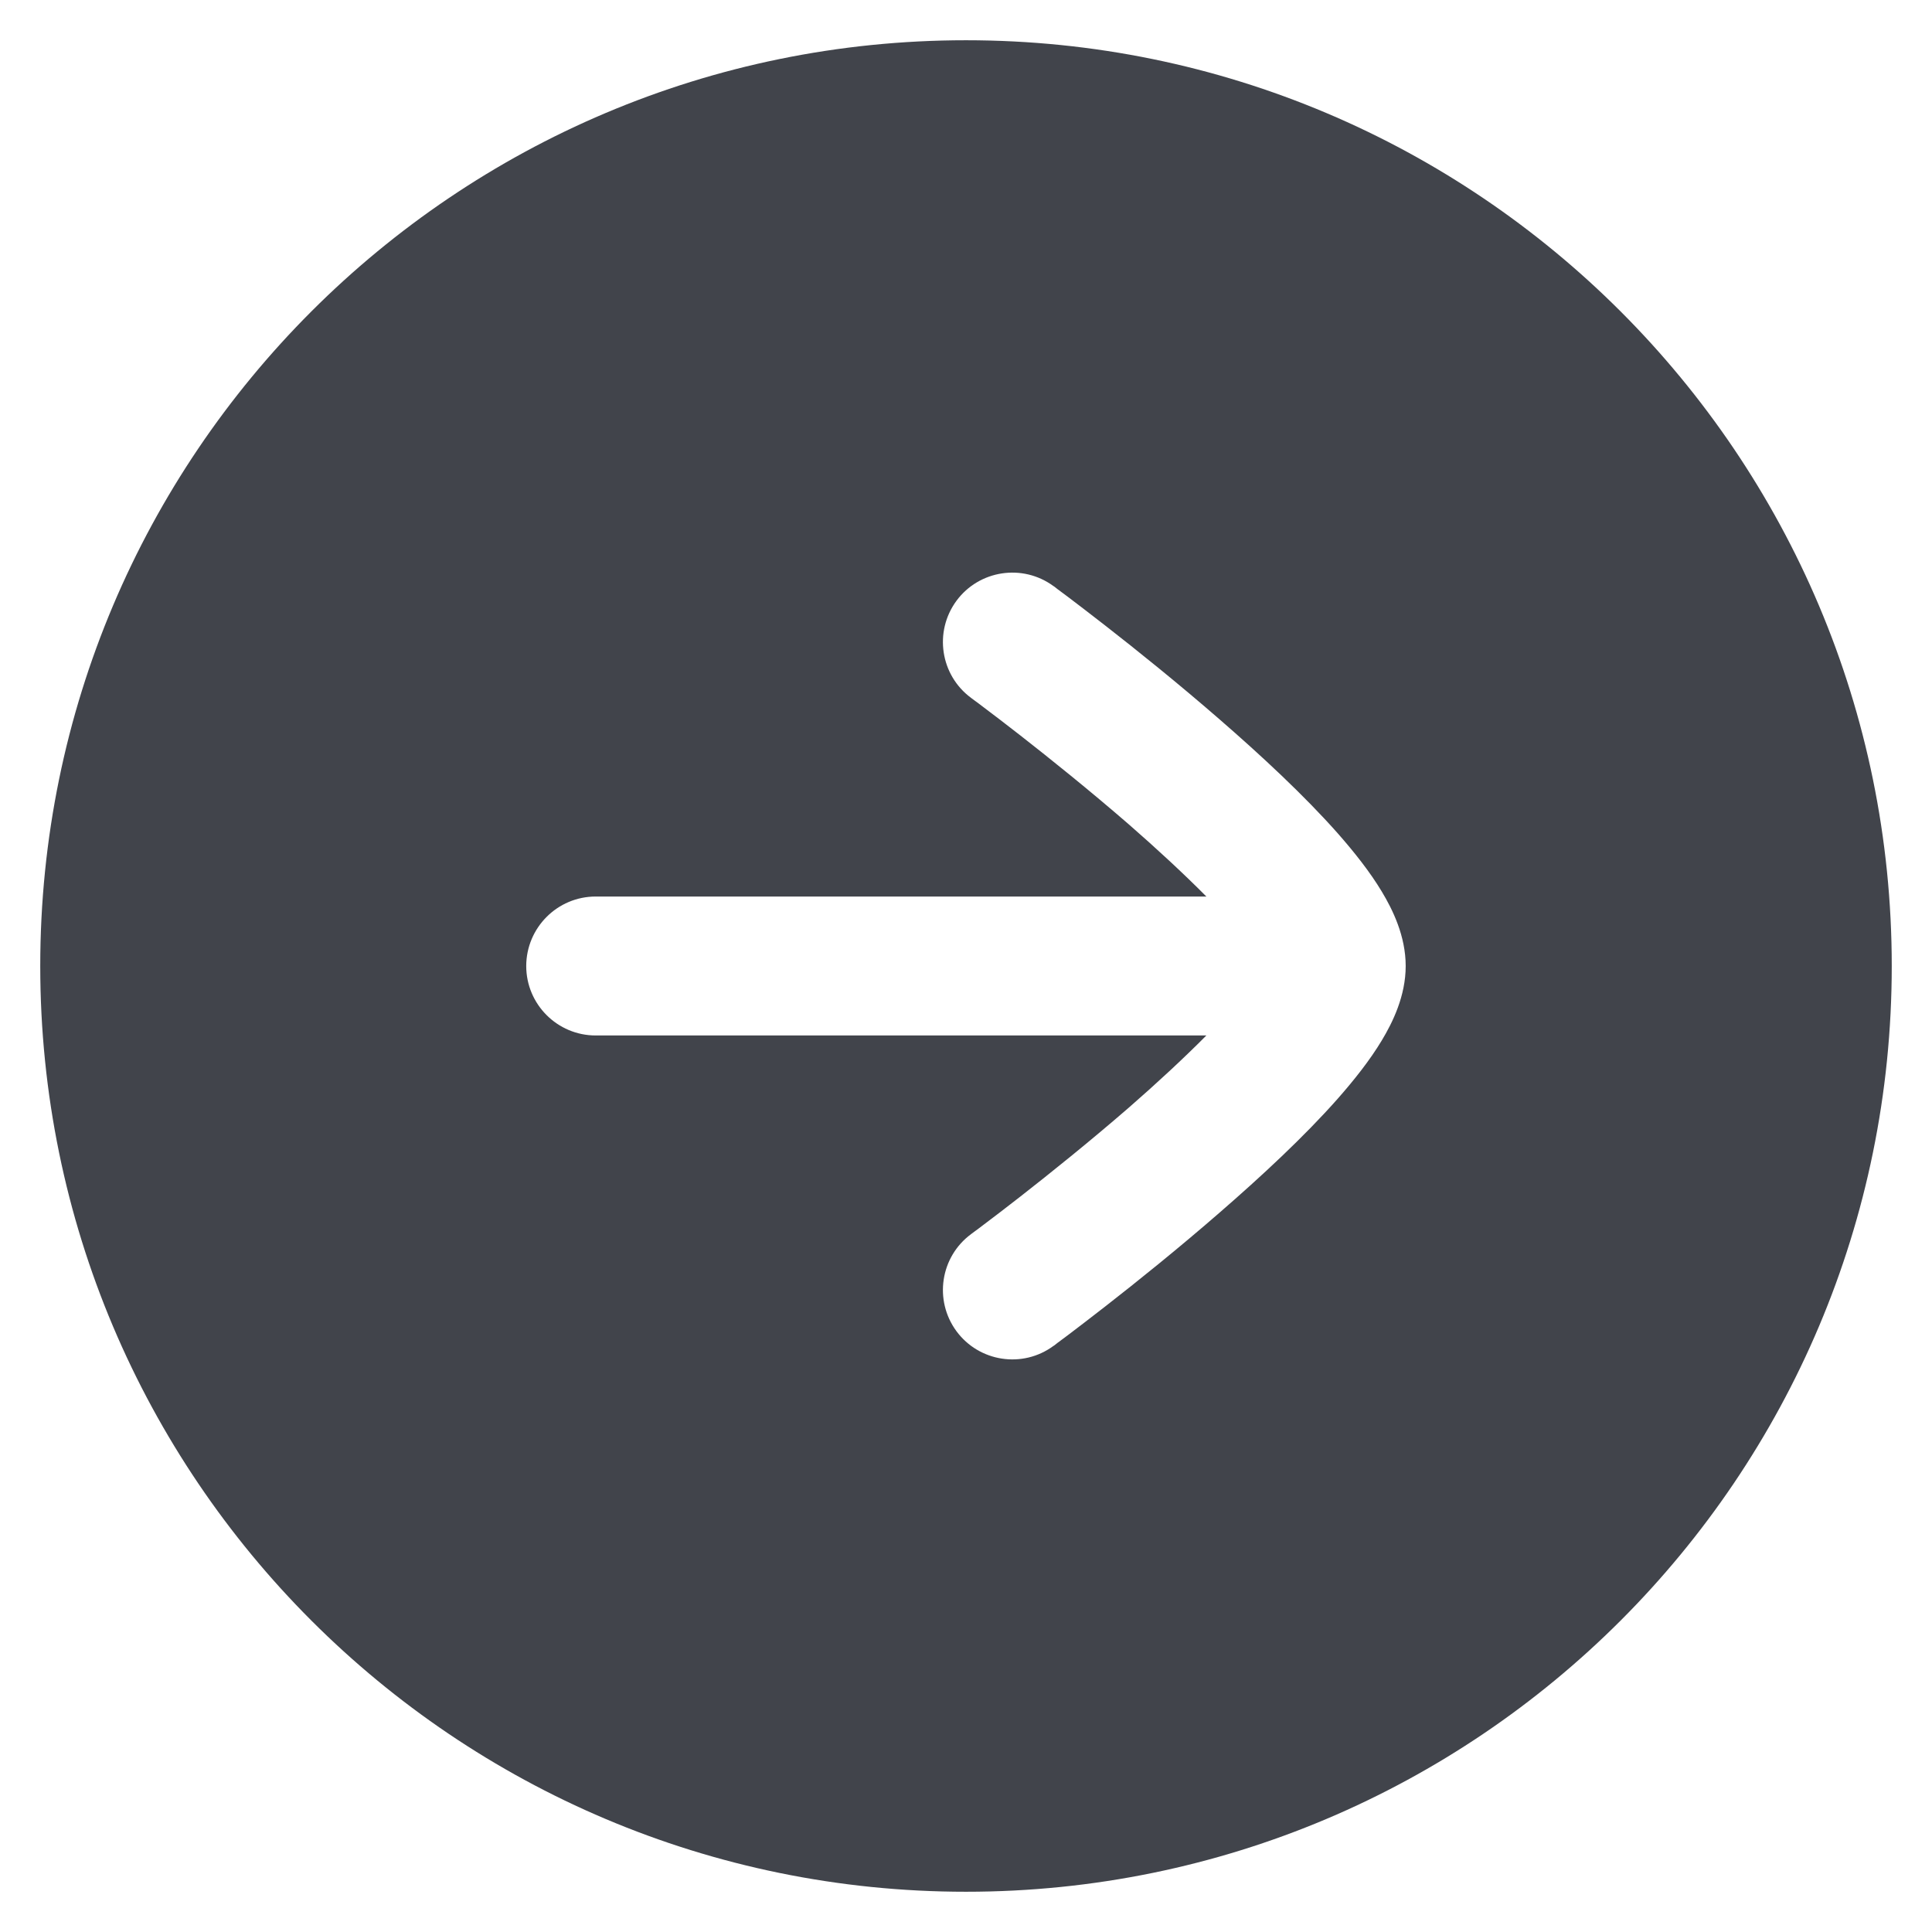
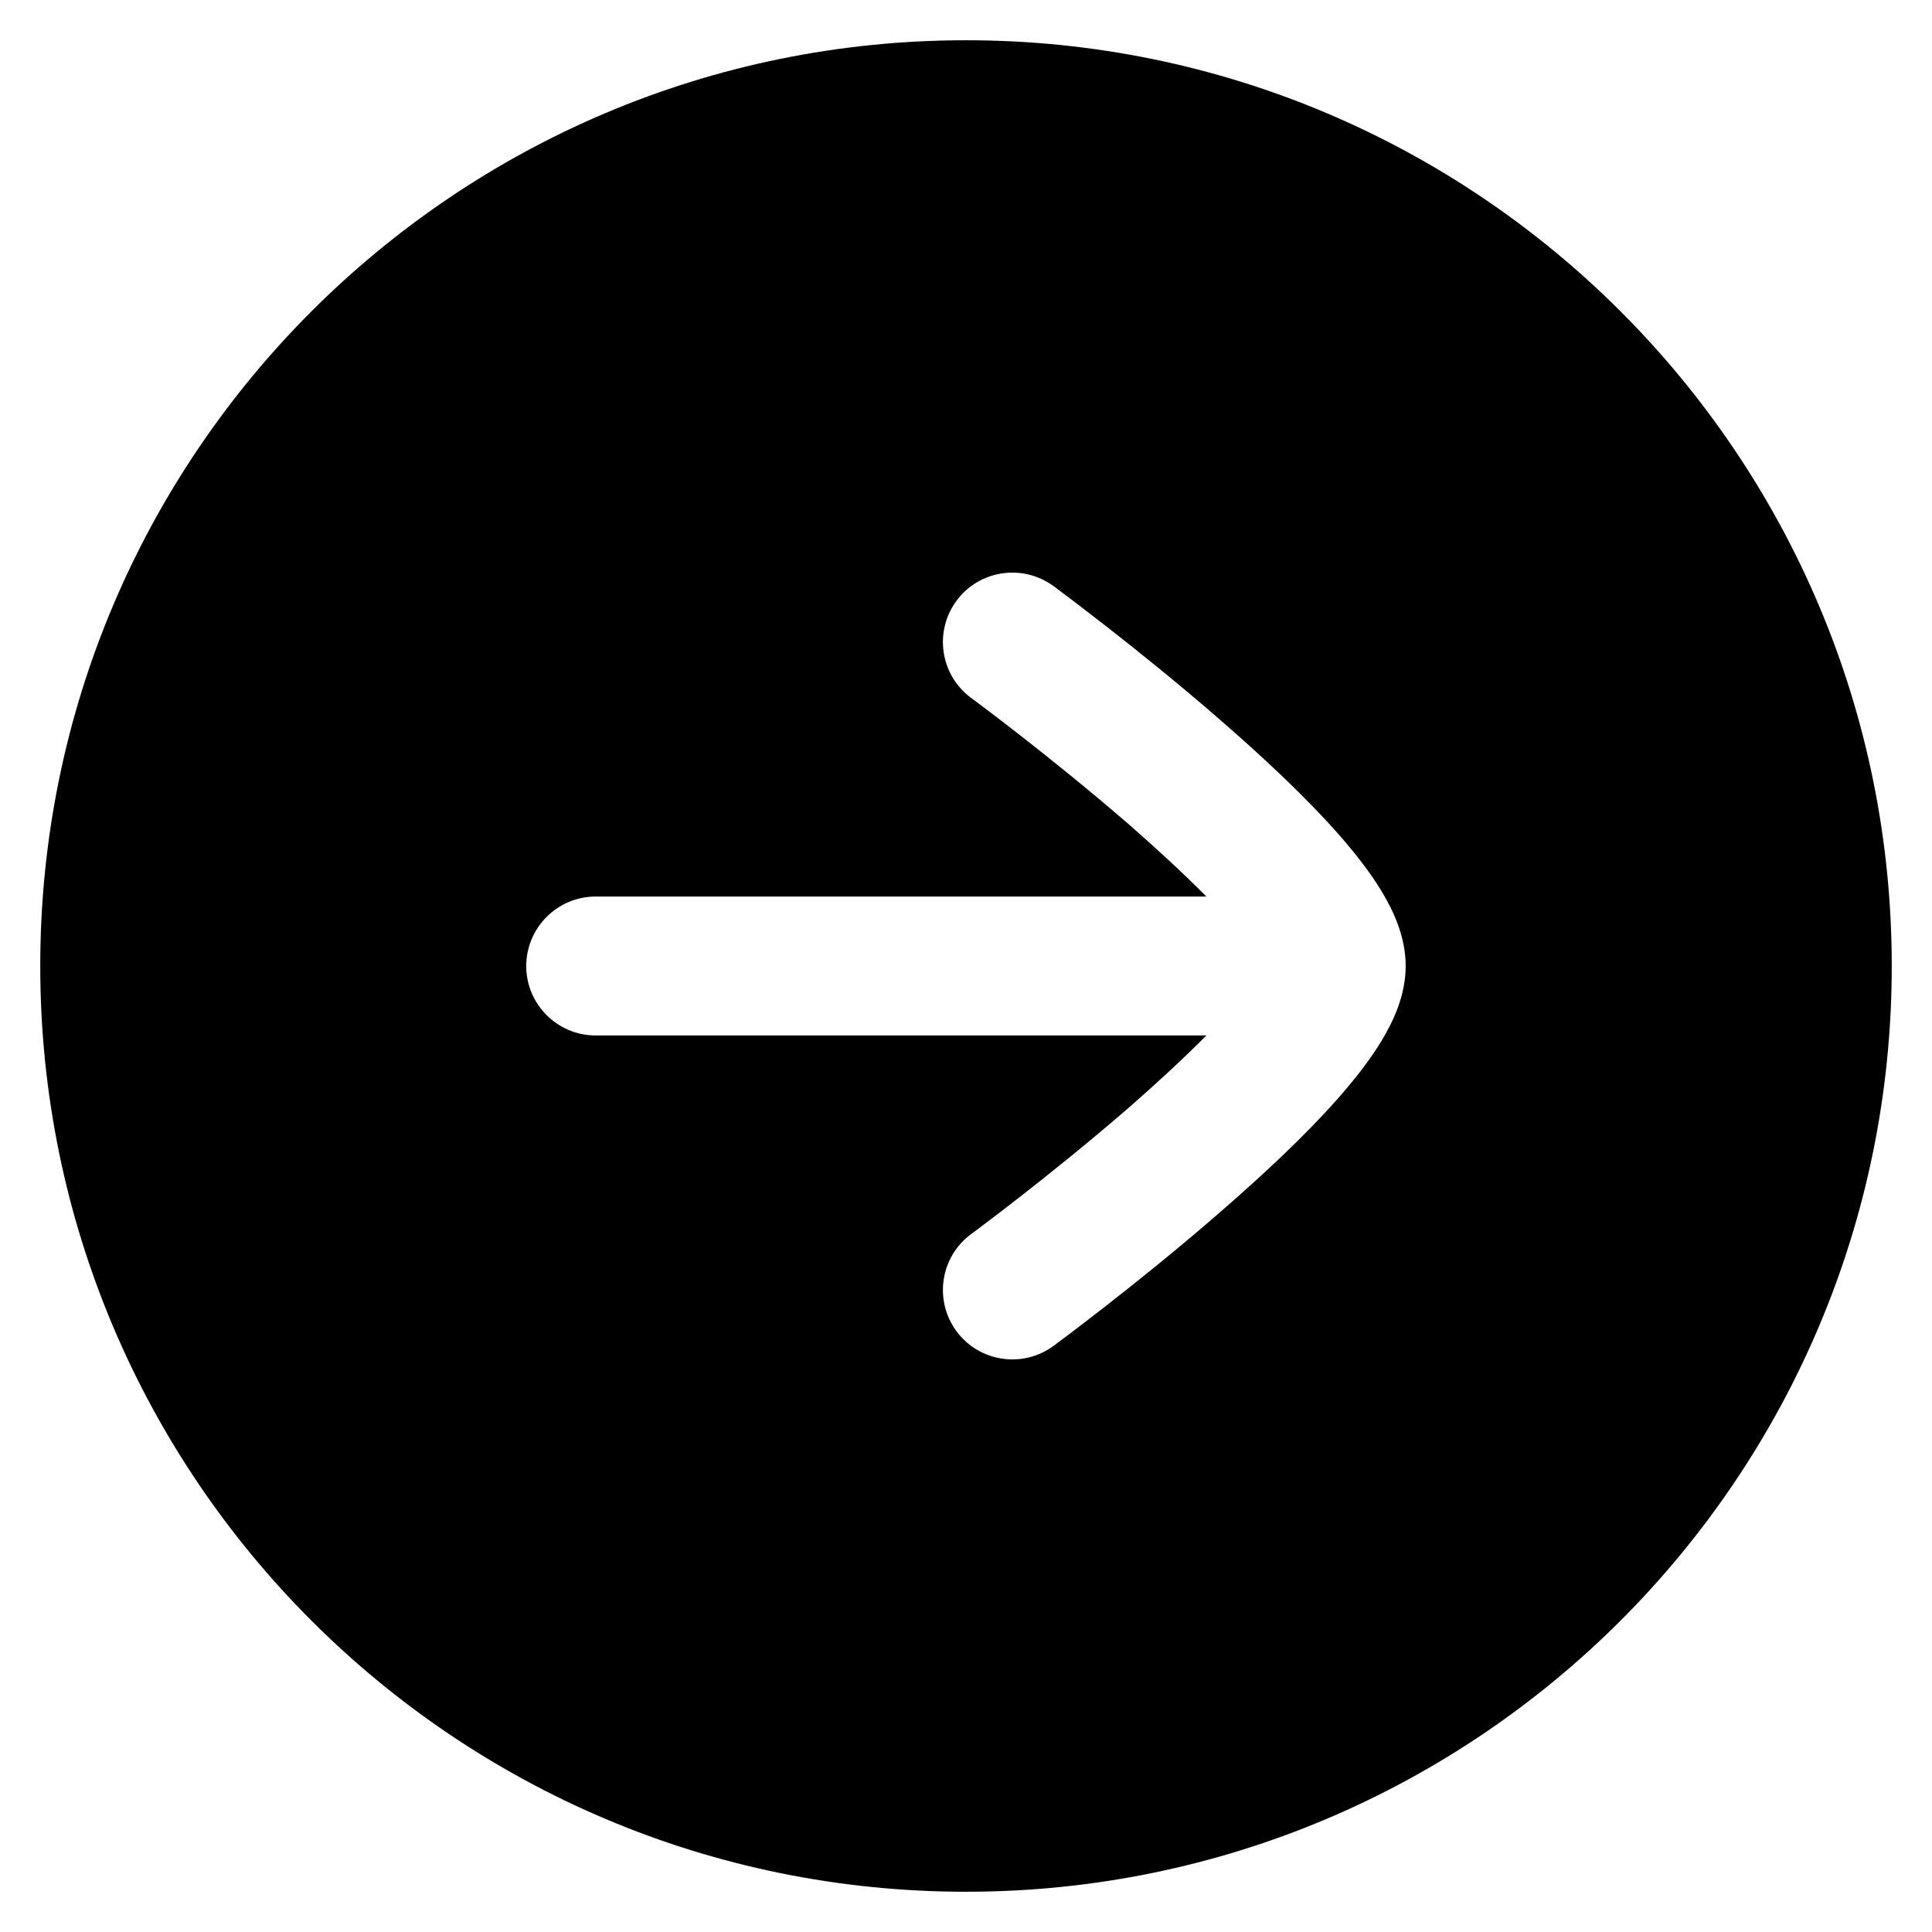
<svg xmlns="http://www.w3.org/2000/svg" width="24" height="24" viewBox="0 0 24 24" fill="none">
-   <path fill-rule="evenodd" clip-rule="evenodd" d="M12 0.5C18.351 0.5 23.5 5.649 23.5 12C23.5 18.351 18.351 23.5 12 23.5C5.649 23.5 0.5 18.351 0.5 12C0.5 5.649 5.649 0.5 12 0.5ZM13.087 7.281C12.704 6.999 12.163 7.081 11.881 7.464C11.599 7.848 11.681 8.388 12.064 8.67L12.065 8.671C12.065 8.671 12.07 8.674 12.073 8.677C12.08 8.682 12.091 8.69 12.104 8.7C12.133 8.721 12.175 8.752 12.228 8.793C12.335 8.873 12.489 8.991 12.674 9.135C13.044 9.424 13.535 9.818 14.023 10.241C14.367 10.541 14.7 10.849 14.986 11.137H7.4C6.924 11.137 6.538 11.524 6.537 12C6.537 12.476 6.924 12.863 7.4 12.863H14.986C14.7 13.151 14.367 13.459 14.023 13.759C13.535 14.182 13.044 14.576 12.674 14.865C12.489 15.009 12.335 15.127 12.228 15.207C12.175 15.248 12.133 15.279 12.104 15.3C12.091 15.31 12.08 15.318 12.073 15.323C12.07 15.326 12.067 15.328 12.065 15.329L12.064 15.33C11.681 15.612 11.599 16.152 11.881 16.536C12.163 16.919 12.704 17.002 13.087 16.719L13.091 16.717C13.093 16.715 13.097 16.713 13.101 16.71C13.109 16.704 13.12 16.694 13.135 16.683C13.166 16.66 13.211 16.627 13.268 16.584C13.381 16.499 13.542 16.375 13.735 16.225C14.12 15.925 14.636 15.511 15.153 15.061C15.667 14.615 16.204 14.117 16.618 13.648C16.824 13.414 17.019 13.168 17.166 12.923C17.299 12.702 17.462 12.373 17.462 12C17.462 11.627 17.299 11.298 17.166 11.077C17.019 10.832 16.824 10.586 16.618 10.352C16.204 9.884 15.667 9.385 15.153 8.939C14.636 8.489 14.12 8.075 13.735 7.775C13.542 7.625 13.381 7.501 13.268 7.416C13.211 7.373 13.166 7.34 13.135 7.317C13.12 7.306 13.109 7.296 13.101 7.29C13.097 7.287 13.093 7.285 13.091 7.283L13.087 7.281Z" fill="#41444B" />
+   <path fill-rule="evenodd" clip-rule="evenodd" d="M12 0.5C18.351 0.5 23.5 5.649 23.5 12C23.5 18.351 18.351 23.5 12 23.5C5.649 23.5 0.5 18.351 0.5 12C0.5 5.649 5.649 0.5 12 0.5ZM13.087 7.281C12.704 6.999 12.163 7.081 11.881 7.464C11.599 7.848 11.681 8.388 12.064 8.67L12.065 8.671C12.065 8.671 12.07 8.674 12.073 8.677C12.08 8.682 12.091 8.69 12.104 8.7C12.133 8.721 12.175 8.752 12.228 8.793C12.335 8.873 12.489 8.991 12.674 9.135C13.044 9.424 13.535 9.818 14.023 10.241C14.367 10.541 14.7 10.849 14.986 11.137H7.4C6.924 11.137 6.538 11.524 6.537 12C6.537 12.476 6.924 12.863 7.4 12.863H14.986C14.7 13.151 14.367 13.459 14.023 13.759C13.535 14.182 13.044 14.576 12.674 14.865C12.489 15.009 12.335 15.127 12.228 15.207C12.175 15.248 12.133 15.279 12.104 15.3C12.091 15.31 12.08 15.318 12.073 15.323C12.07 15.326 12.067 15.328 12.065 15.329L12.064 15.33C11.681 15.612 11.599 16.152 11.881 16.536C12.163 16.919 12.704 17.002 13.087 16.719L13.091 16.717C13.093 16.715 13.097 16.713 13.101 16.71C13.109 16.704 13.12 16.694 13.135 16.683C13.166 16.66 13.211 16.627 13.268 16.584C13.381 16.499 13.542 16.375 13.735 16.225C14.12 15.925 14.636 15.511 15.153 15.061C15.667 14.615 16.204 14.117 16.618 13.648C16.824 13.414 17.019 13.168 17.166 12.923C17.299 12.702 17.462 12.373 17.462 12C17.462 11.627 17.299 11.298 17.166 11.077C17.019 10.832 16.824 10.586 16.618 10.352C16.204 9.884 15.667 9.385 15.153 8.939C14.636 8.489 14.12 8.075 13.735 7.775C13.542 7.625 13.381 7.501 13.268 7.416C13.211 7.373 13.166 7.34 13.135 7.317C13.12 7.306 13.109 7.296 13.101 7.29C13.097 7.287 13.093 7.285 13.091 7.283L13.087 7.281Z" fill="currentColor" />
</svg>
